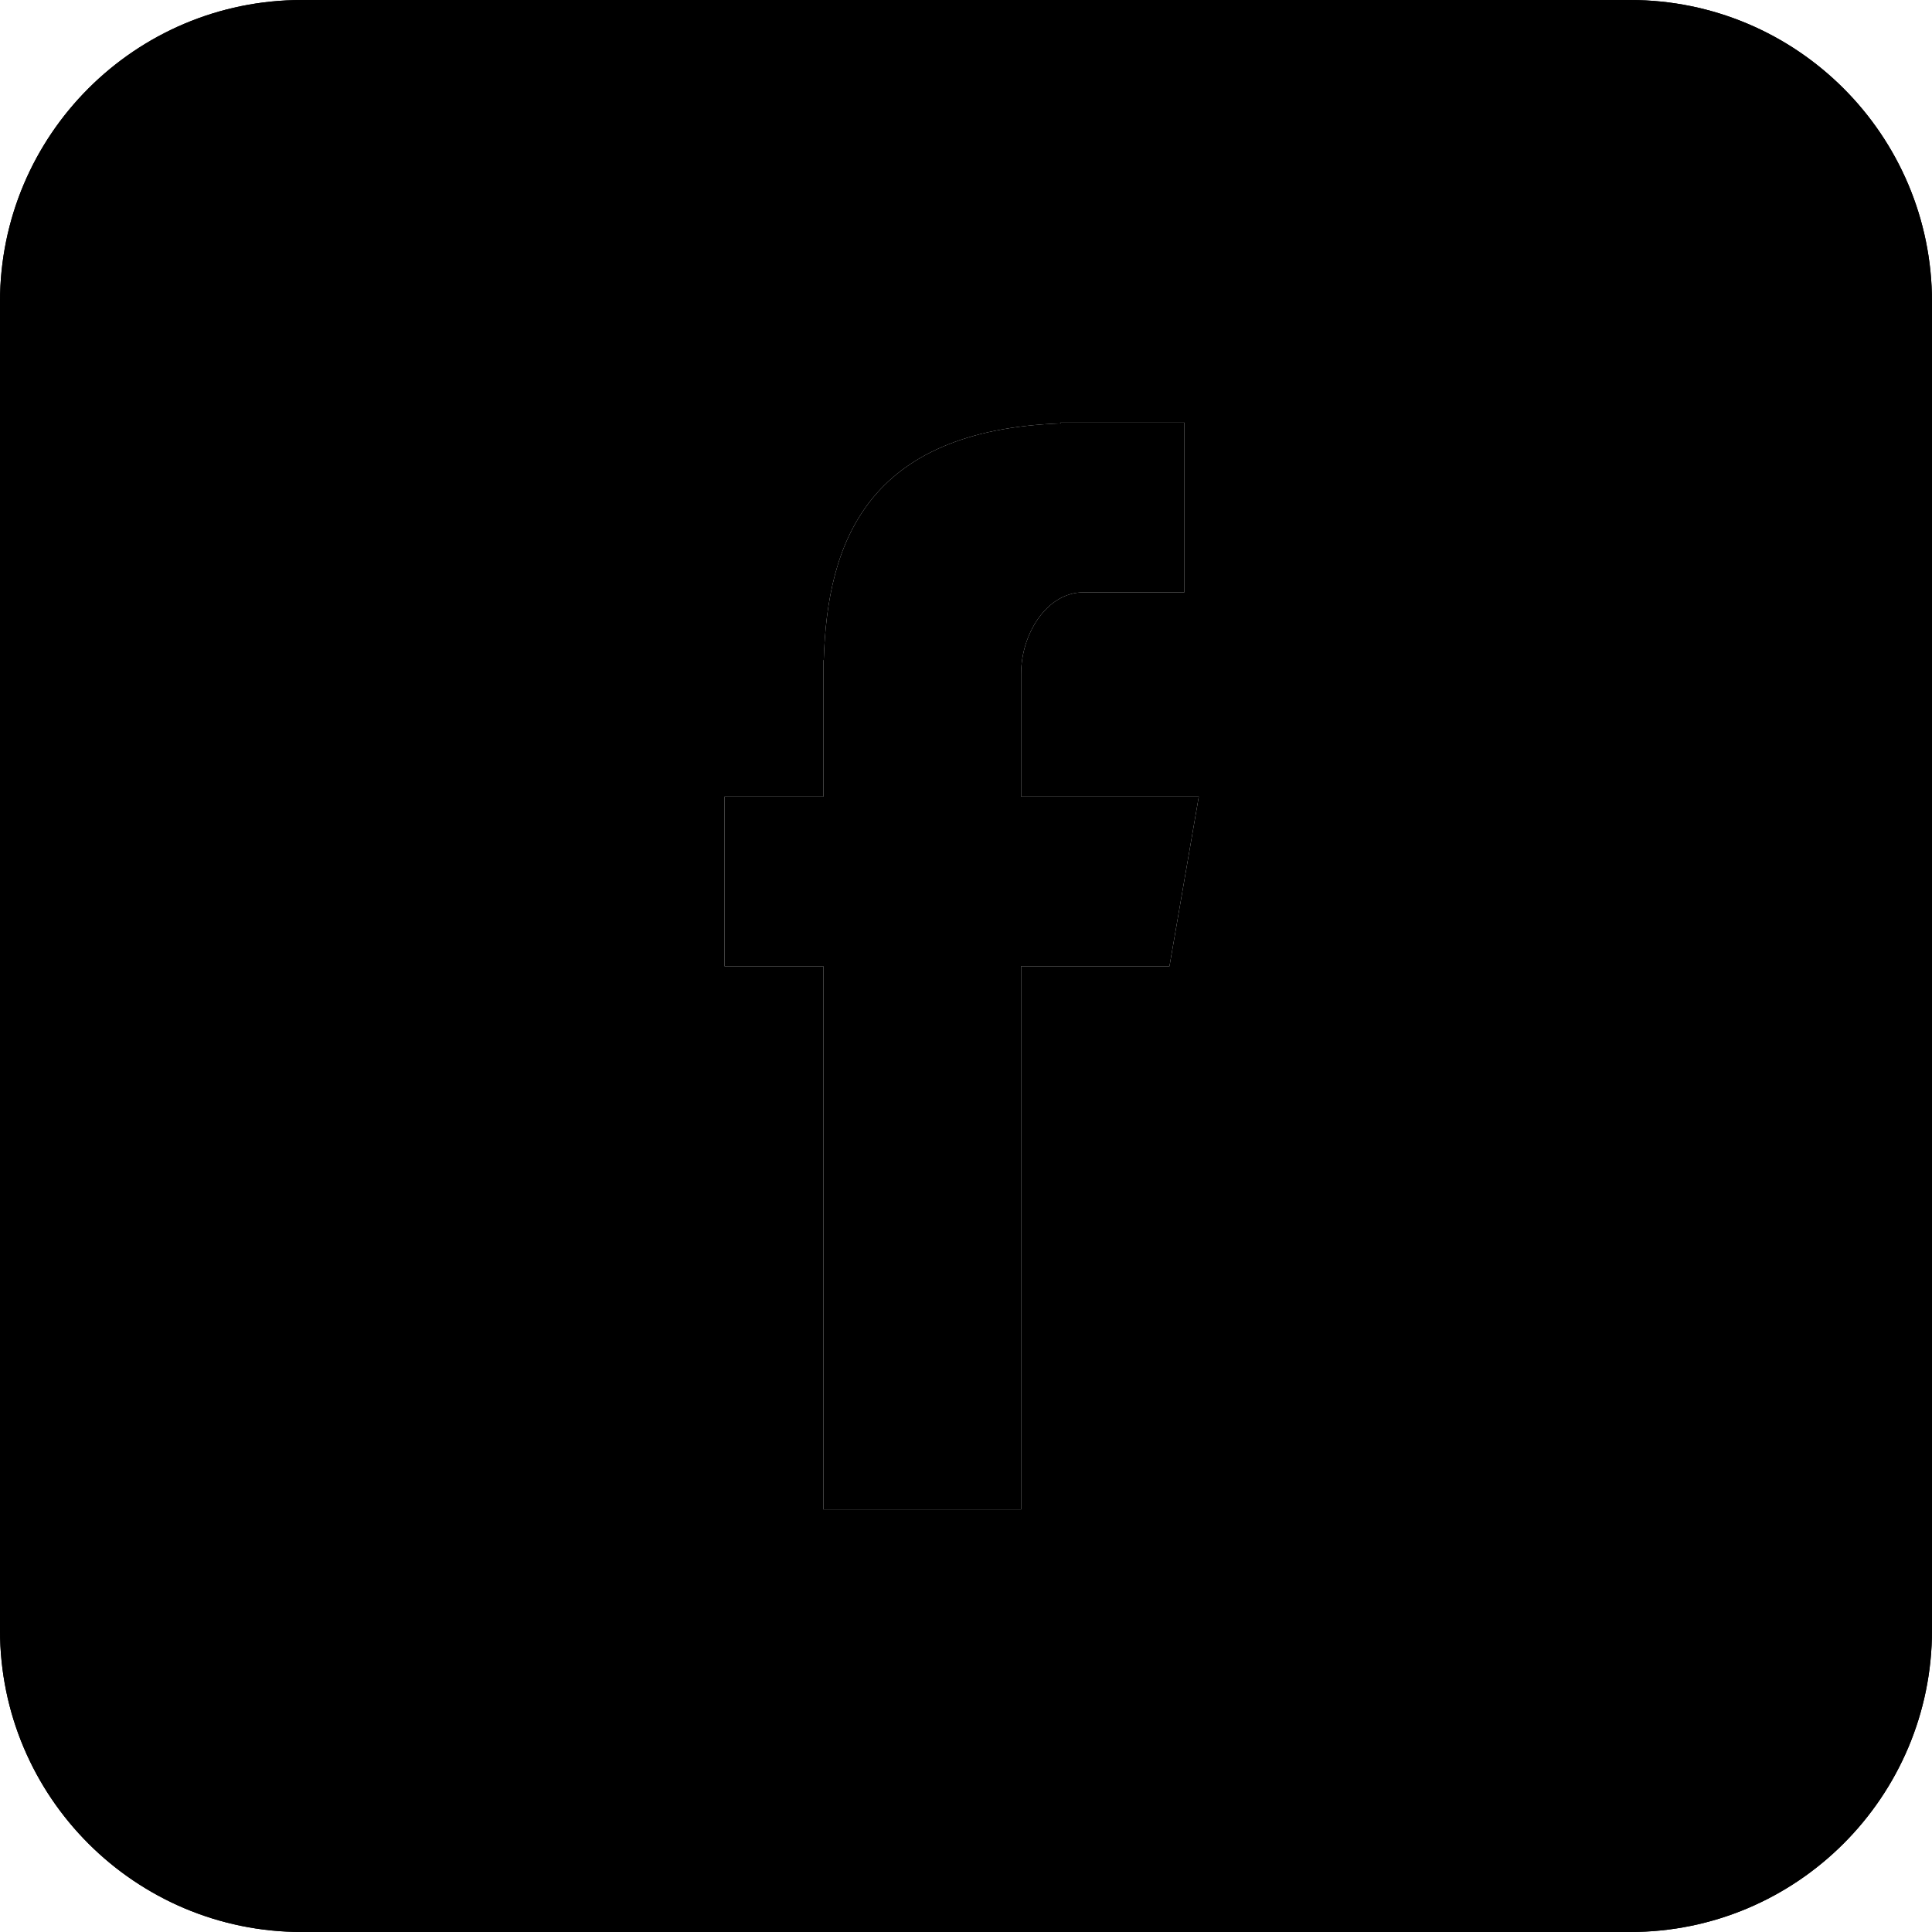
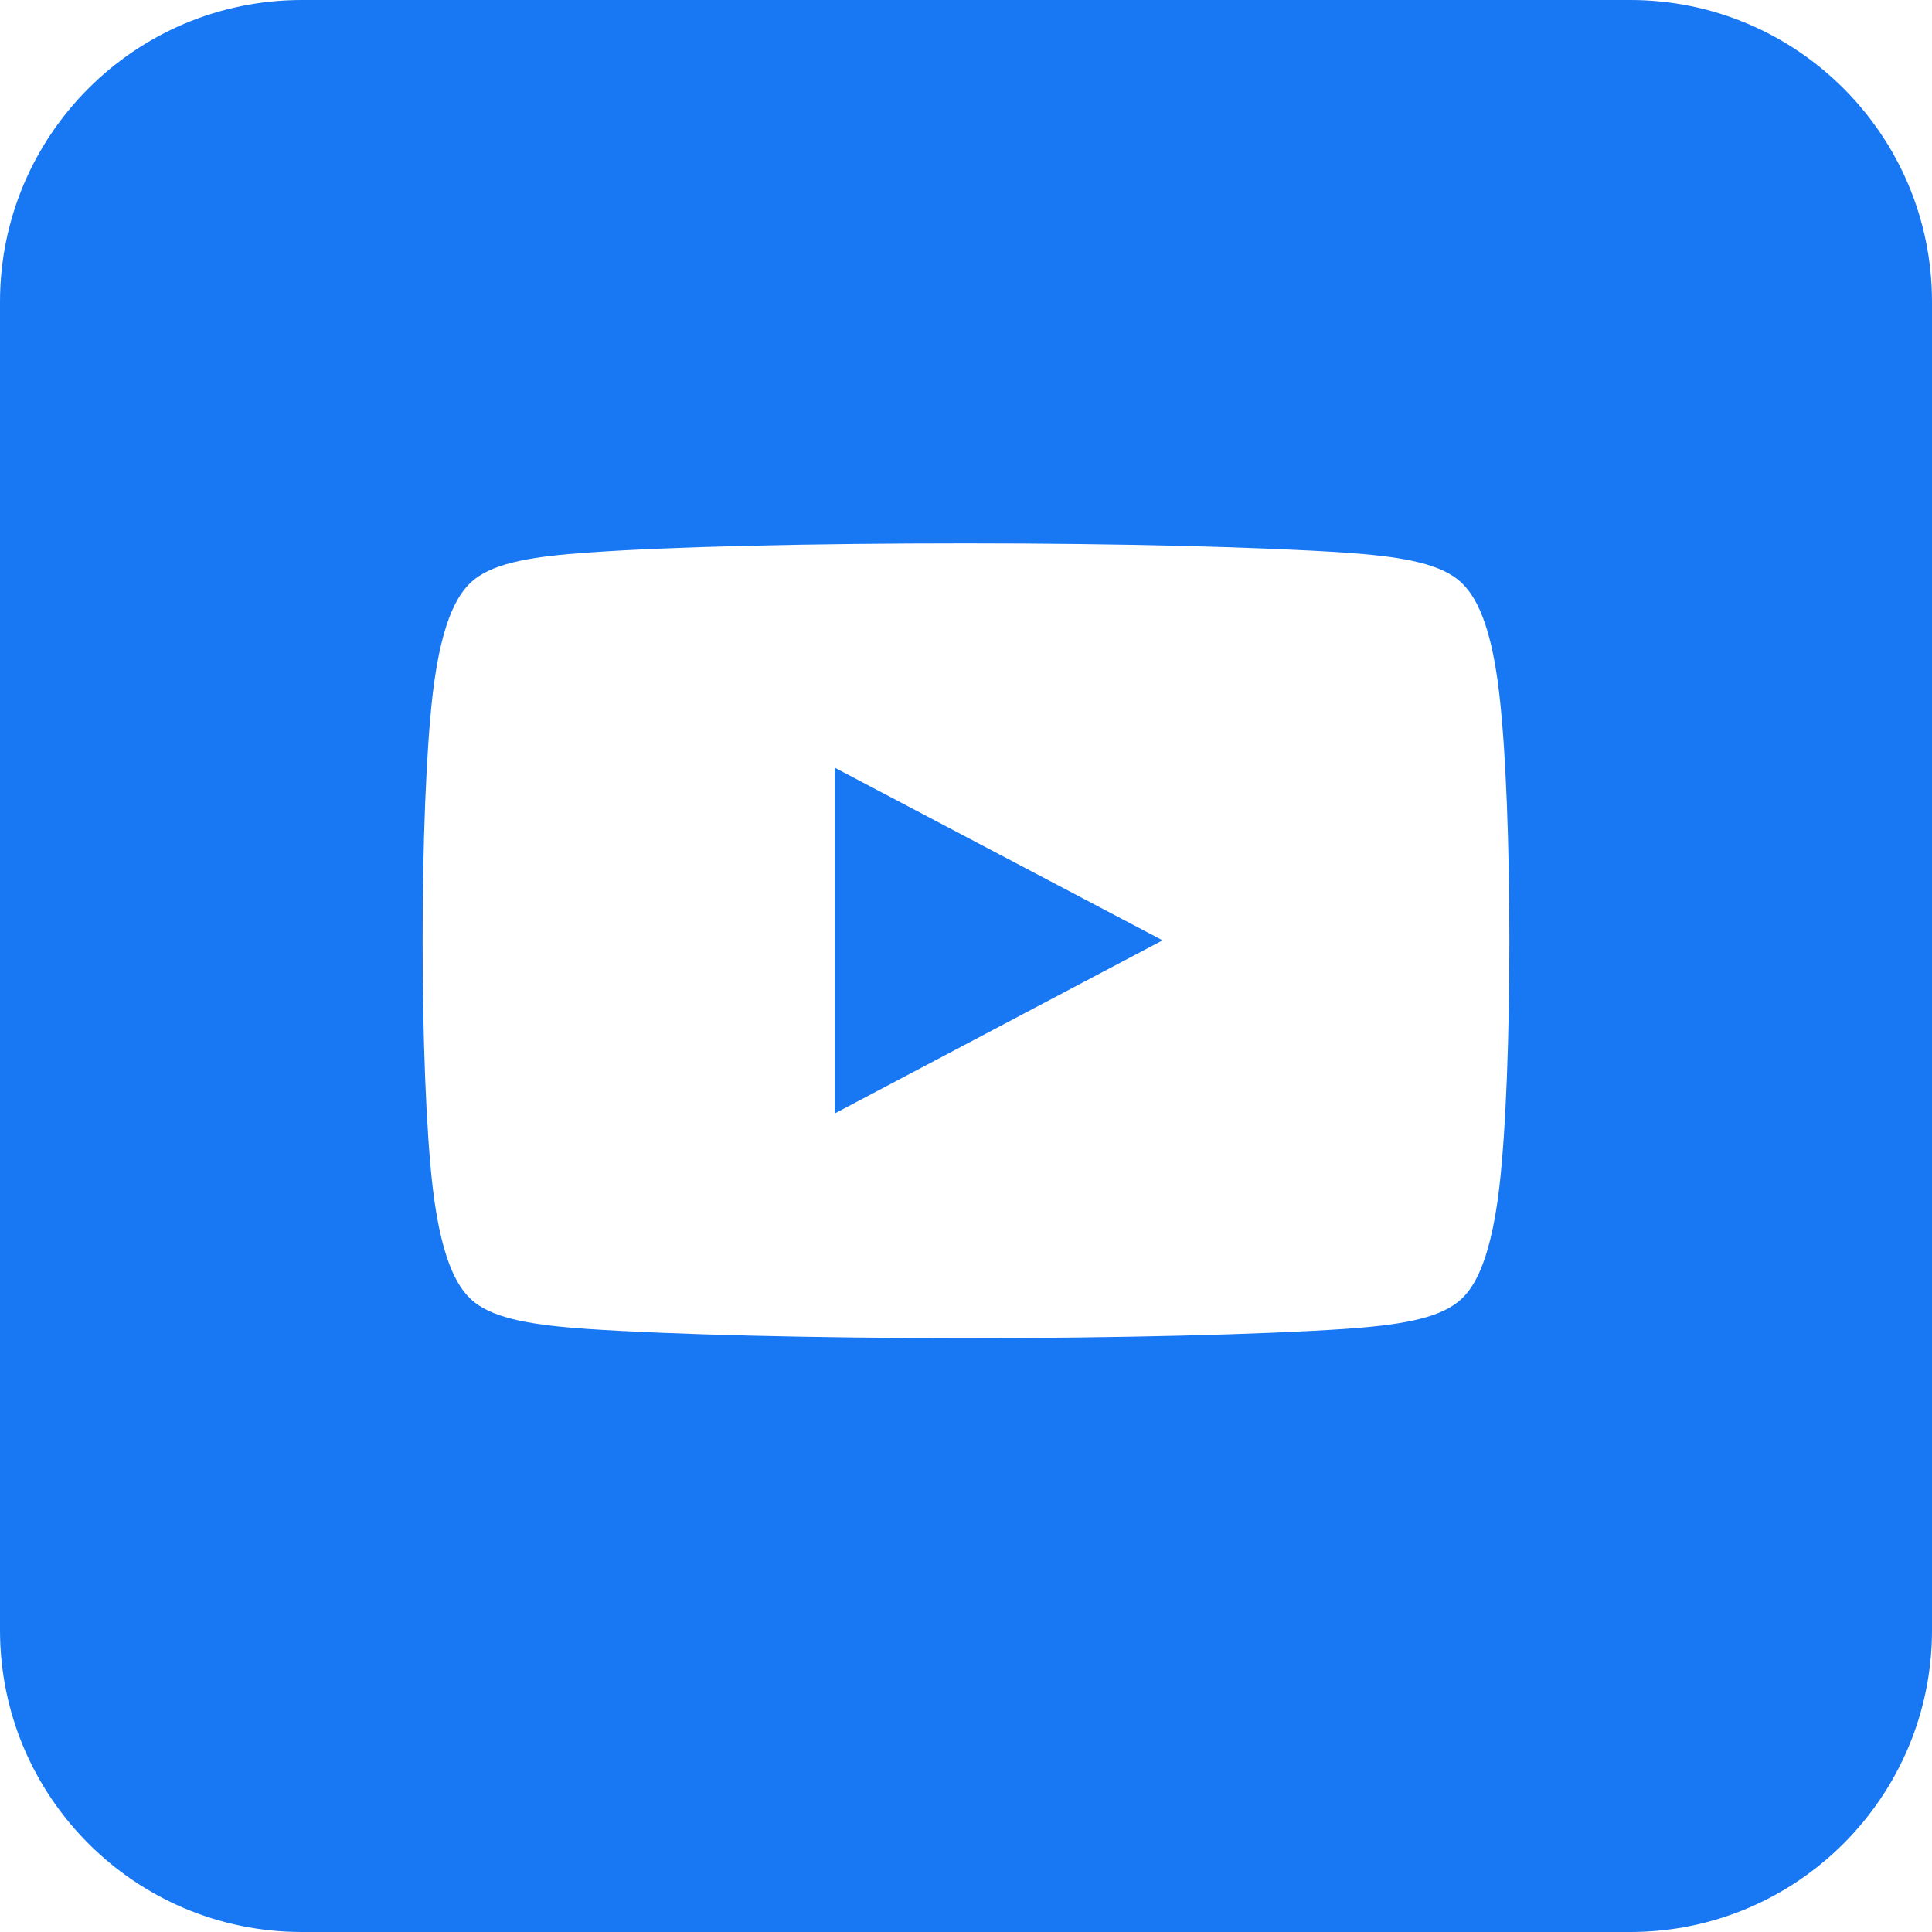
- <svg viewBox="0 0 32 32">
-   <path d="M5,0 L27,0 C29.761,-5.07265313e-16 32,2.239 32,5 L32,27 C32,29.761 29.761,32 27,32 L5,32 C2.239,32 3.38176876e-16,29.761 0,27 L0,5 C-3.38176876e-16,2.239 2.239,5.07265313e-16 5,0 Z M13.638,25 L16.913,25 L16.913,16.004 L19.37,16.004 L19.856,13.194 L16.913,13.194 L16.913,11.157 C16.913,10.5 17.338,9.811 17.945,9.811 L19.617,9.811 L19.617,7 L17.567,7 L17.567,7.013 C14.36,7.129 13.701,8.986 13.644,10.937 L13.638,10.937 L13.638,13.194 L12,13.194 L12,16.004 L13.638,16.004 L13.638,25 Z" />
-   <path d="M5,1 C2.791,1 1,2.791 1,5 L1,27 C1,29.209 2.791,31 5,31 L27,31 C29.209,31 31,29.209 31,27 L31,5 C31,2.791 29.209,1 27,1 L5,1 Z M5,0 L27,0 C29.761,-5.07265313e-16 32,2.239 32,5 L32,27 C32,29.761 29.761,32 27,32 L5,32 C2.239,32 3.38176876e-16,29.761 0,27 L0,5 C-3.38176876e-16,2.239 2.239,5.07265313e-16 5,0 Z" />
-   <path d="M13.638 25H16.913V16.004H19.37L19.856 13.194H16.913V11.157C16.913 10.5 17.338 9.811 17.945 9.811H19.617V7H17.567V7.013C14.36 7.129 13.701 8.986 13.644 10.937H13.638V13.194H12V16.004H13.638V25Z" />
+ <svg xmlns="http://www.w3.org/2000/svg" width="32" height="32" viewBox="0 0 32 32">
+   <path fill="#1877F2" d="M5,0 L27,0 C29.761,0 32,2.239 32,5 L32,27 C32,29.761 29.761,32 27,32 L5,32 C2.239,32 0,29.761 0,27 L0,5 C0,2.239 2.239,0 5,0 Z M24.832,11.487 C24.68,10.16 24.364,9.774 24.14,9.594 C23.784,9.313 23.138,9.213 22.275,9.153 C20.891,9.06 18.538,9 16,9 C13.456,9 11.109,9.053 9.725,9.153 C8.862,9.213 8.216,9.313 7.86,9.594 C7.636,9.774 7.326,10.16 7.168,11.487 C6.944,13.401 6.944,17.763 7.168,19.677 C7.326,21.004 7.636,21.391 7.86,21.571 C8.216,21.851 8.862,21.951 9.725,22.011 C11.109,22.104 13.456,22.164 16,22.164 C18.544,22.164 20.891,22.104 22.275,22.011 C23.138,21.951 23.784,21.851 24.14,21.571 C24.364,21.397 24.674,21.004 24.832,19.677 C25.056,17.763 25.056,13.401 24.832,11.487 Z M13.825,18.443 L13.825,12.715 L19.256,15.575 L13.825,18.443 Z" />
</svg>
